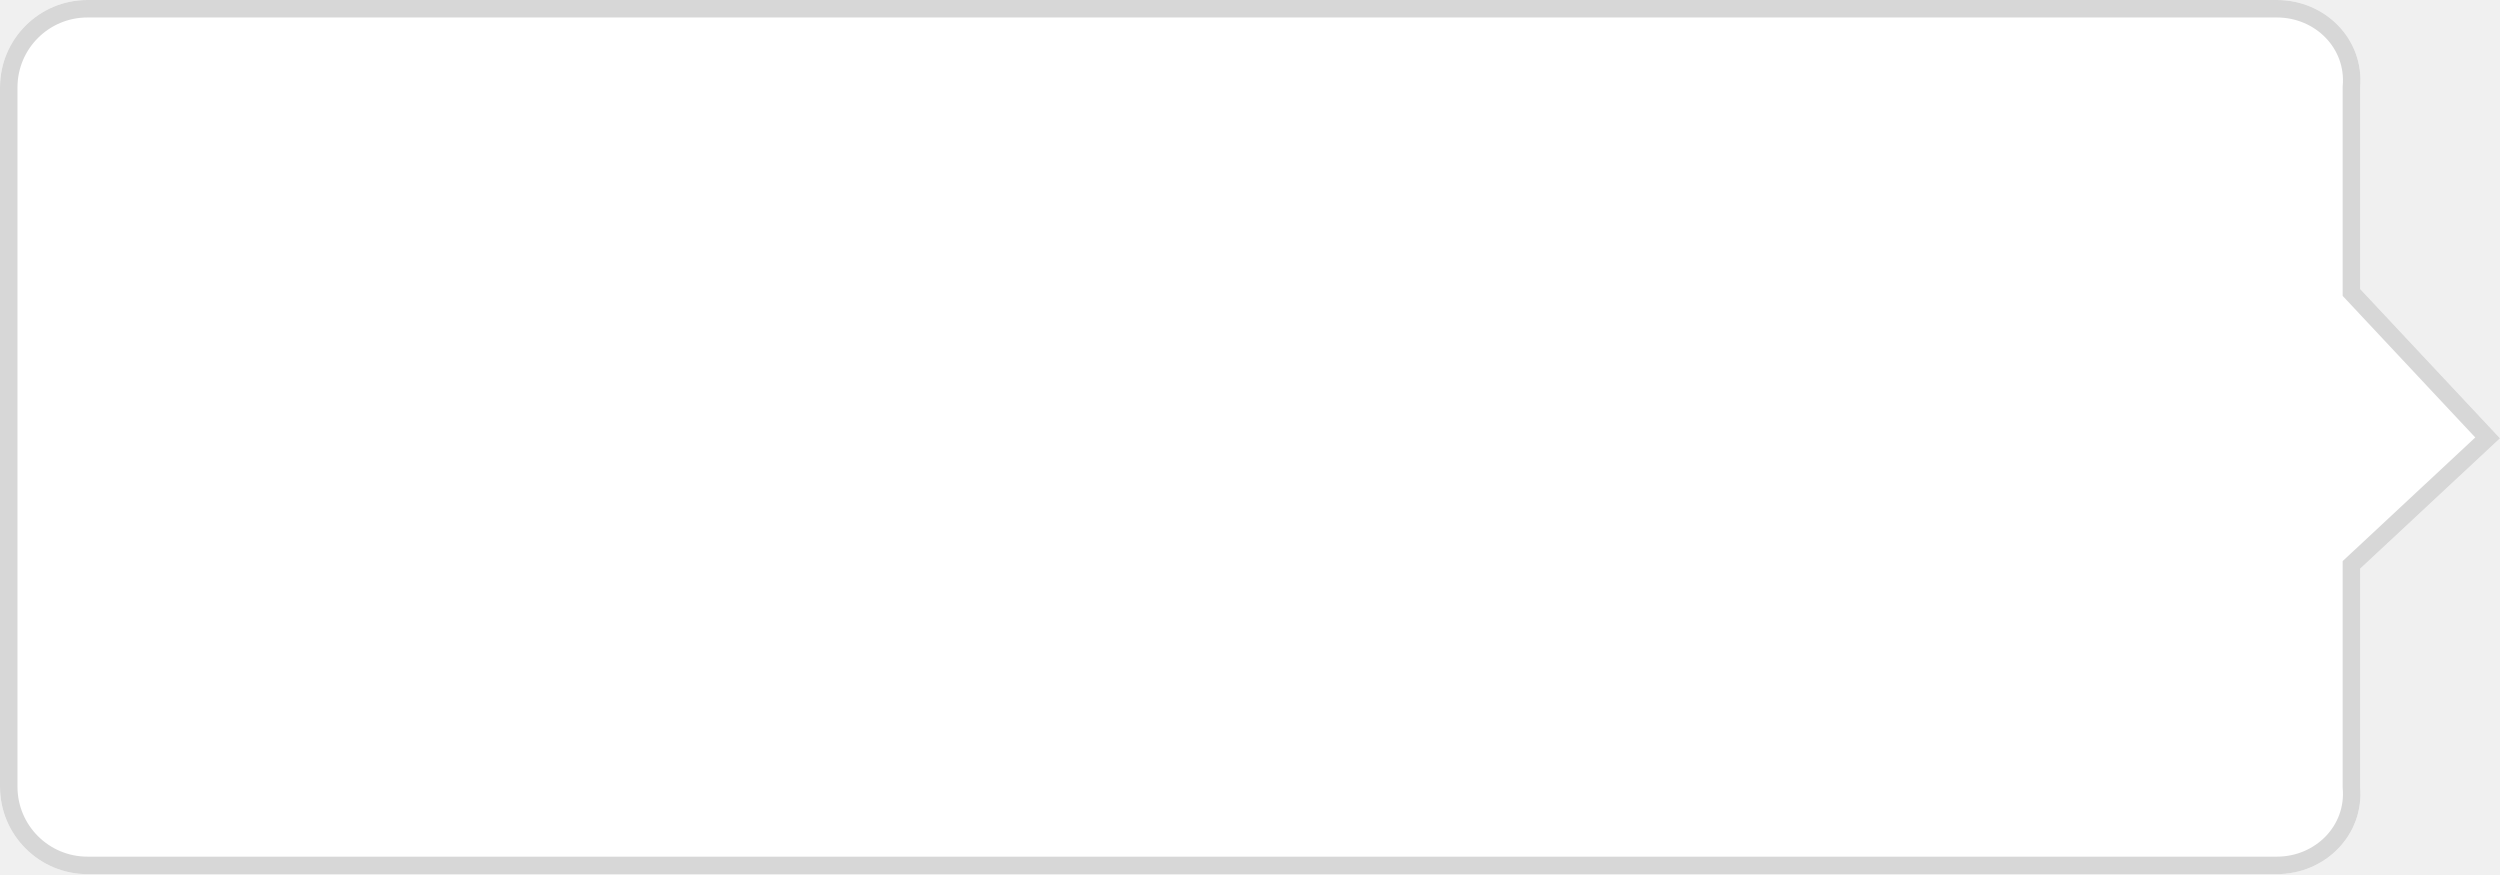
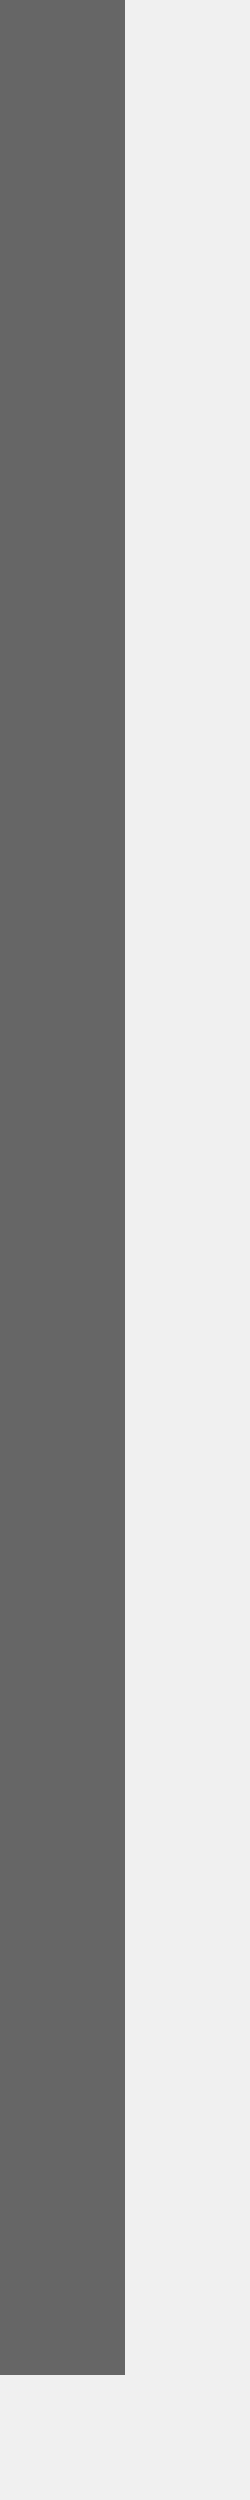
- <svg xmlns="http://www.w3.org/2000/svg" version="1.1" width="143px" height="50px">
-   <defs>
-     <mask fill="white" id="clip169">
-       <path d="M 5 50  C 2.239 50  0 47.761  0 45  L 0 5  C 0 2.239  2.239 0  5 0  L 130.24 0  C 133.001 0  135.24 2.239  135 5  L 135 16.53  L 143 25.071  L 135 32.53  L 135 45  C 135.24 47.761  133.001 50  130.24 50  L 5 50  Z " fill-rule="evenodd" />
-     </mask>
-   </defs>
-   <g transform="matrix(1 0 0 1 -172 -74 )">
-     <path d="M 5 50  C 2.239 50  0 47.761  0 45  L 0 5  C 0 2.239  2.239 0  5 0  L 130.24 0  C 133.001 0  135.24 2.239  135 5  L 135 16.53  L 143 25.071  L 135 32.53  L 135 45  C 135.24 47.761  133.001 50  130.24 50  L 5 50  Z " fill-rule="nonzero" fill="#ffffff" stroke="none" transform="matrix(1 0 0 1 172 74 )" />
-     <path d="M 5 50  C 2.239 50  0 47.761  0 45  L 0 5  C 0 2.239  2.239 0  5 0  L 130.24 0  C 133.001 0  135.24 2.239  135 5  L 135 16.53  L 143 25.071  L 135 32.53  L 135 45  C 135.24 47.761  133.001 50  130.24 50  L 5 50  Z " stroke-width="2" stroke="#d7d7d7" fill="none" transform="matrix(1 0 0 1 172 74 )" mask="url(#clip169)" />
+ <svg xmlns="http://www.w3.org/2000/svg" version="1.1" width="2px" height="20px">
+   <g transform="matrix(1 0 0 1 -377 -12 )">
+     <path d="M 377.5 12  L 377.5 31  " stroke-width="1" stroke="#666666" fill="none" />
  </g>
</svg>
